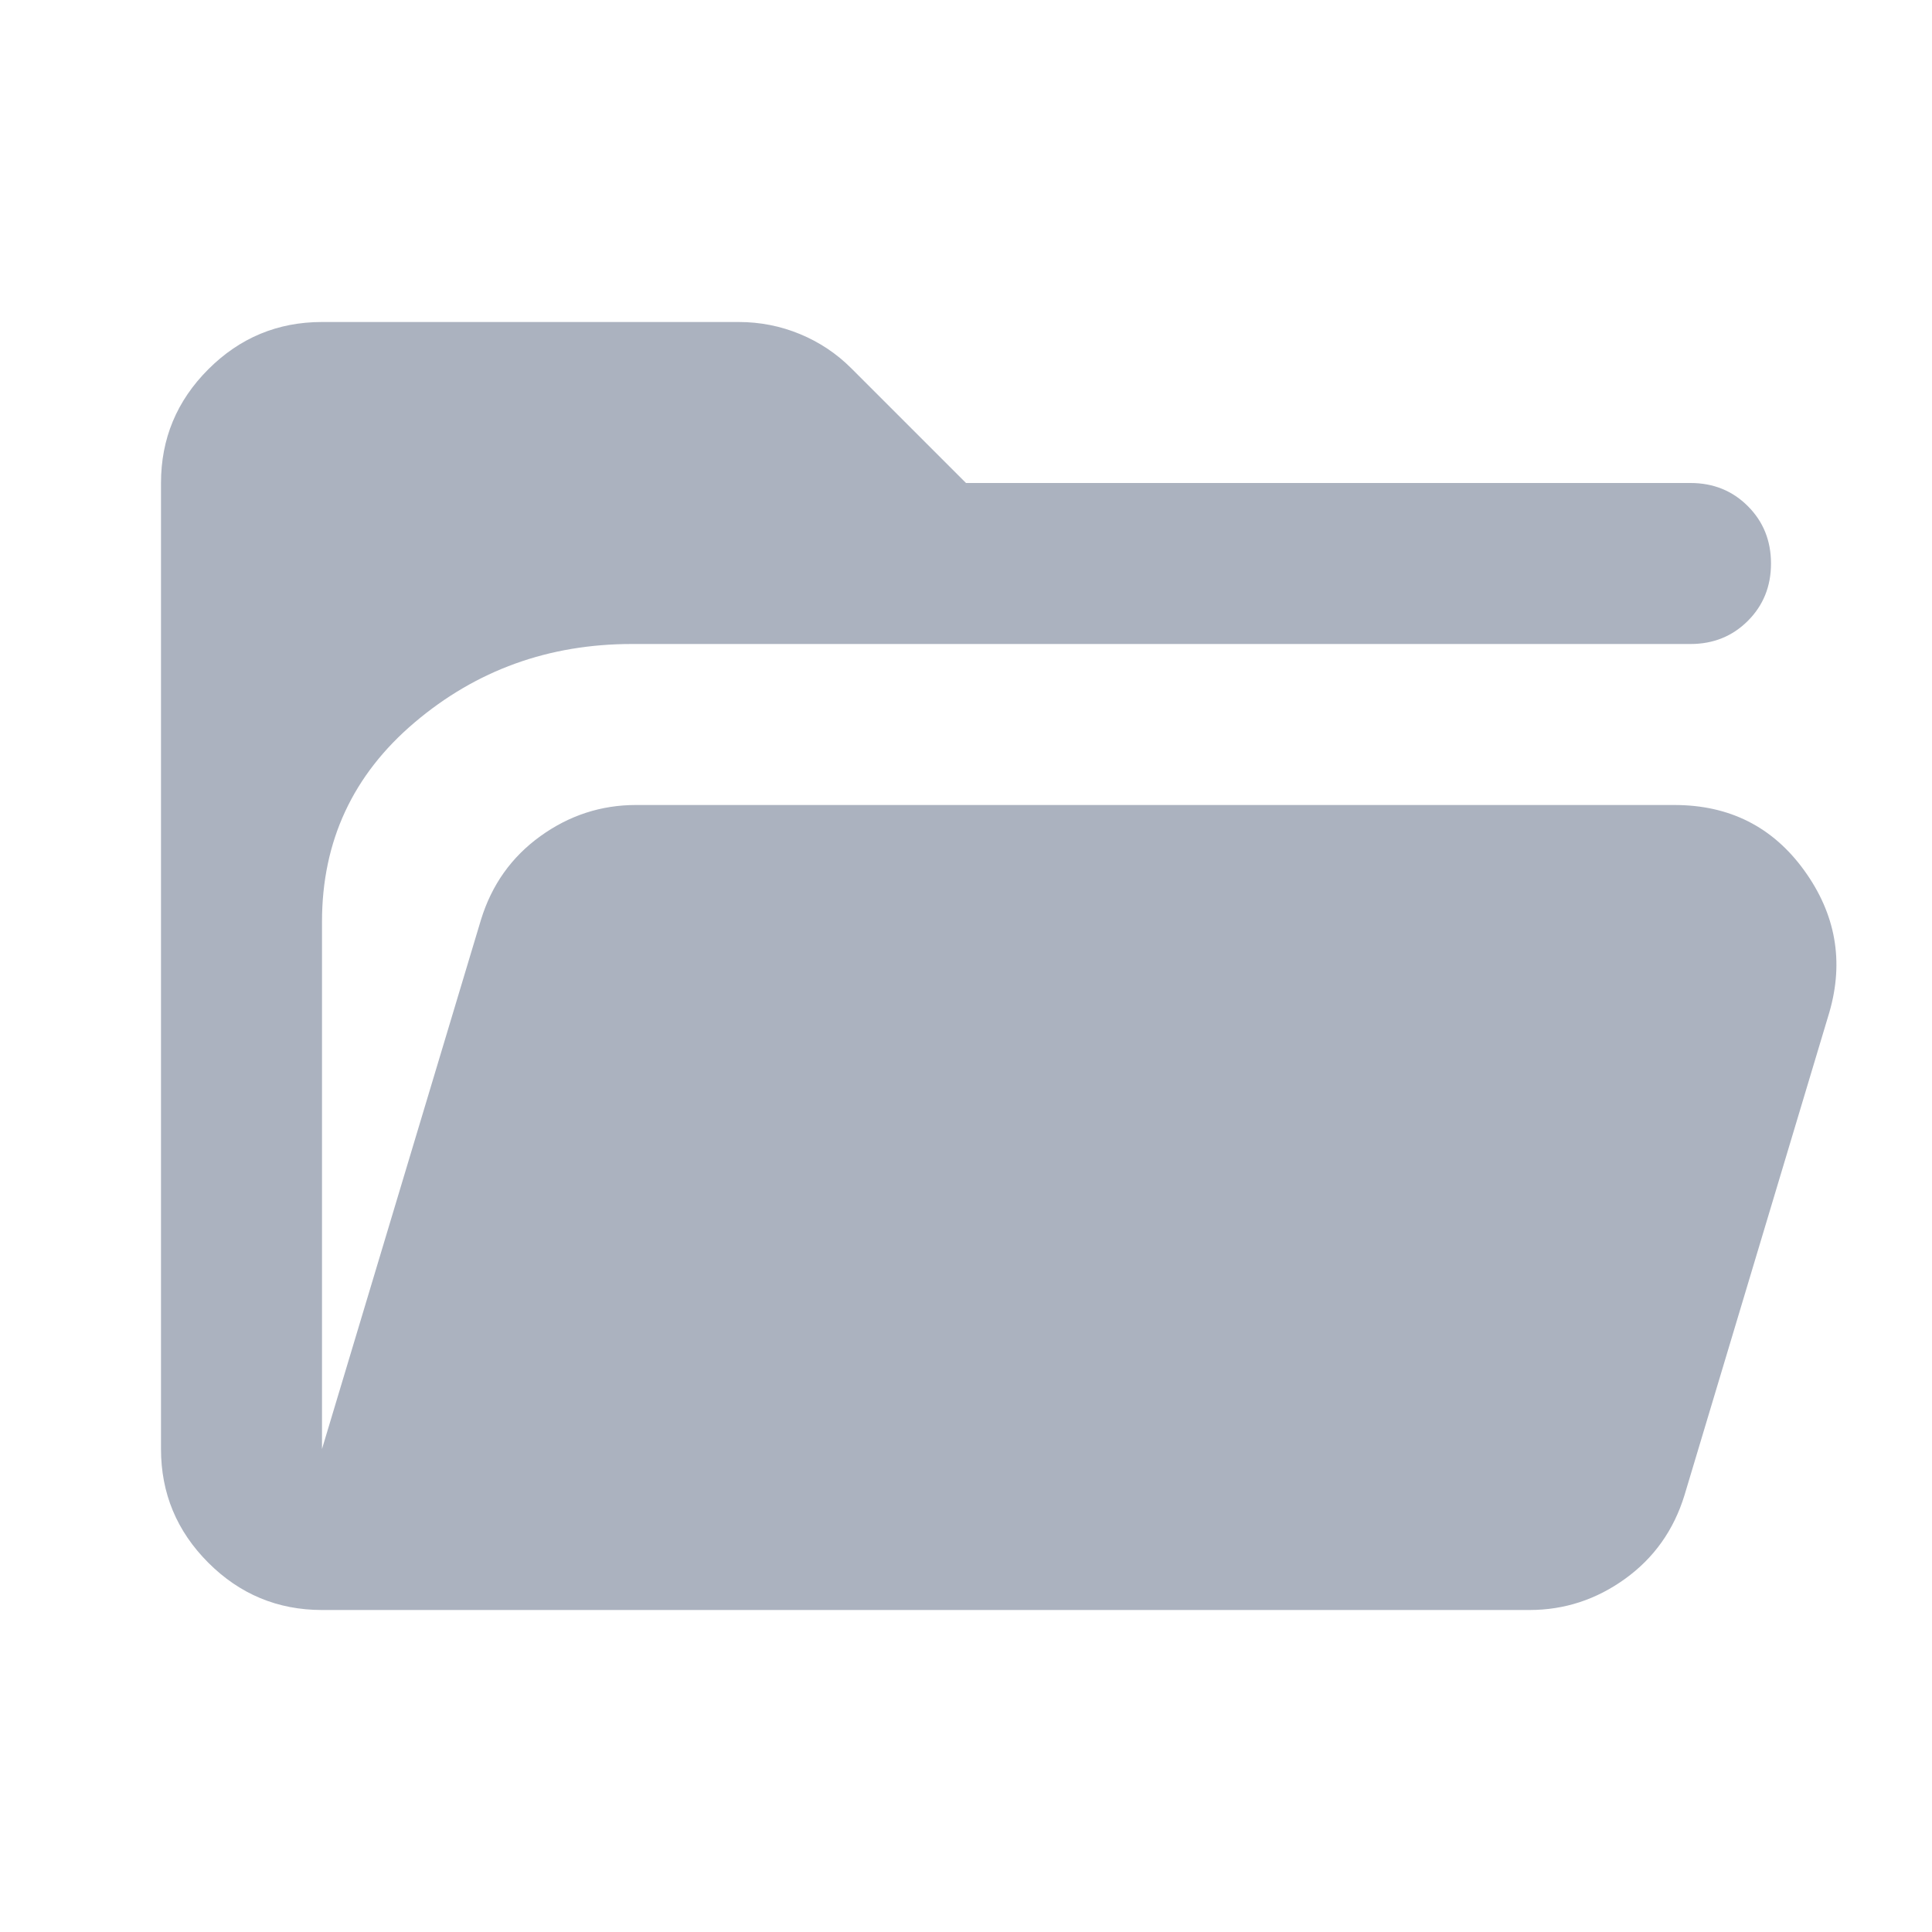
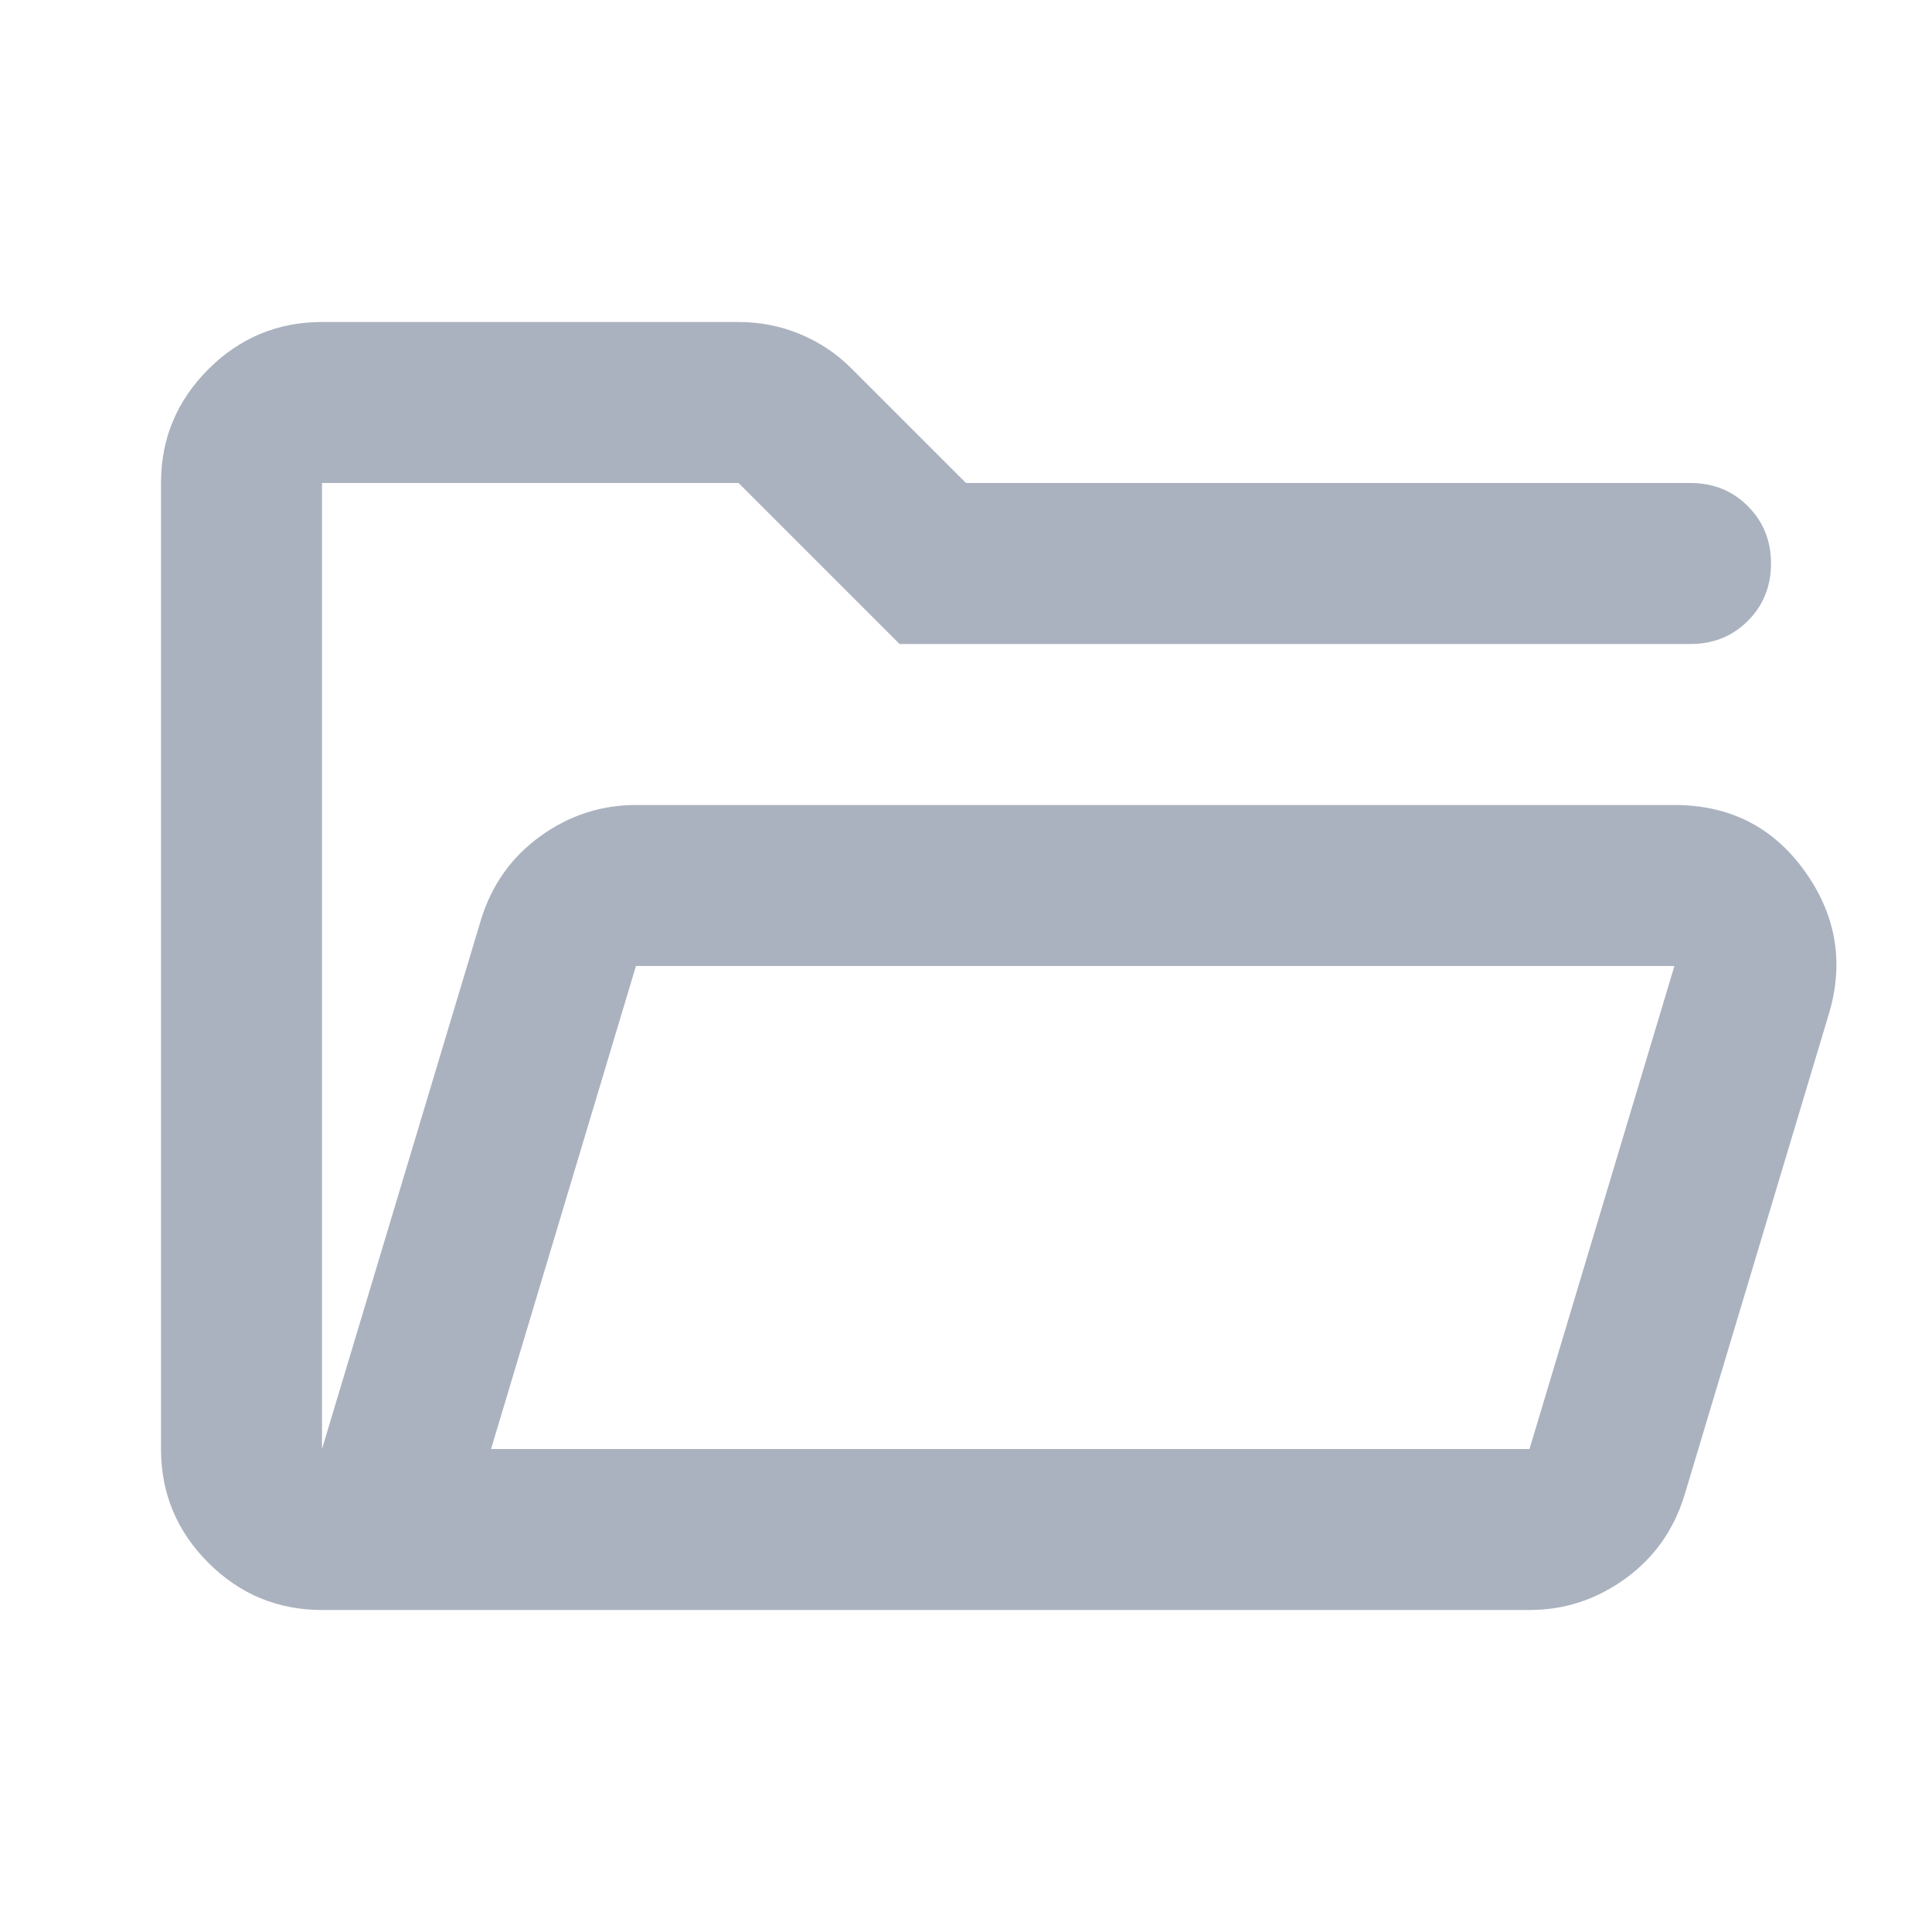
<svg xmlns="http://www.w3.org/2000/svg" height="24px" viewBox="0 -960 960 960" width="24px" fill="#ABB2BF">
-   <path d="M160-160q-33 0-56.5-23.5T80-240v-480q0-33 23.5-56.5T160-800h207q16 0 30.5 6t25.5 17l57 57h360q17 0 28.5 11.5T880-680q0 17-11.5 28.5T840-640H314q-62 0-108 39t-46 99v262l79-263q8-26 29.5-41.5T316-560h516q41 0 64.5 32.5T909-457l-72 240q-8 26-29.5 41.5T760-160H160Z" />
+   <path d="M160-160q-33 0-56.5-23.5T80-240v-480q0-33 23.5-56.5T160-800h207q16 0 30.5 6t25.5 17l57 57h360q17 0 28.5 11.5T880-680q0 17-11.5 28.5T840-640H447l-80-80H160v480l79-263q8-26 29.5-41.5T316-560h516q41 0 64.5 32.5T909-457l-72 240q-8 26-29.5 41.5T760-160H160Zm84-80h516l72-240H316l-72 240Zm-84-262v-218 218Zm84 262 72-240-72 240Z" />
</svg>
